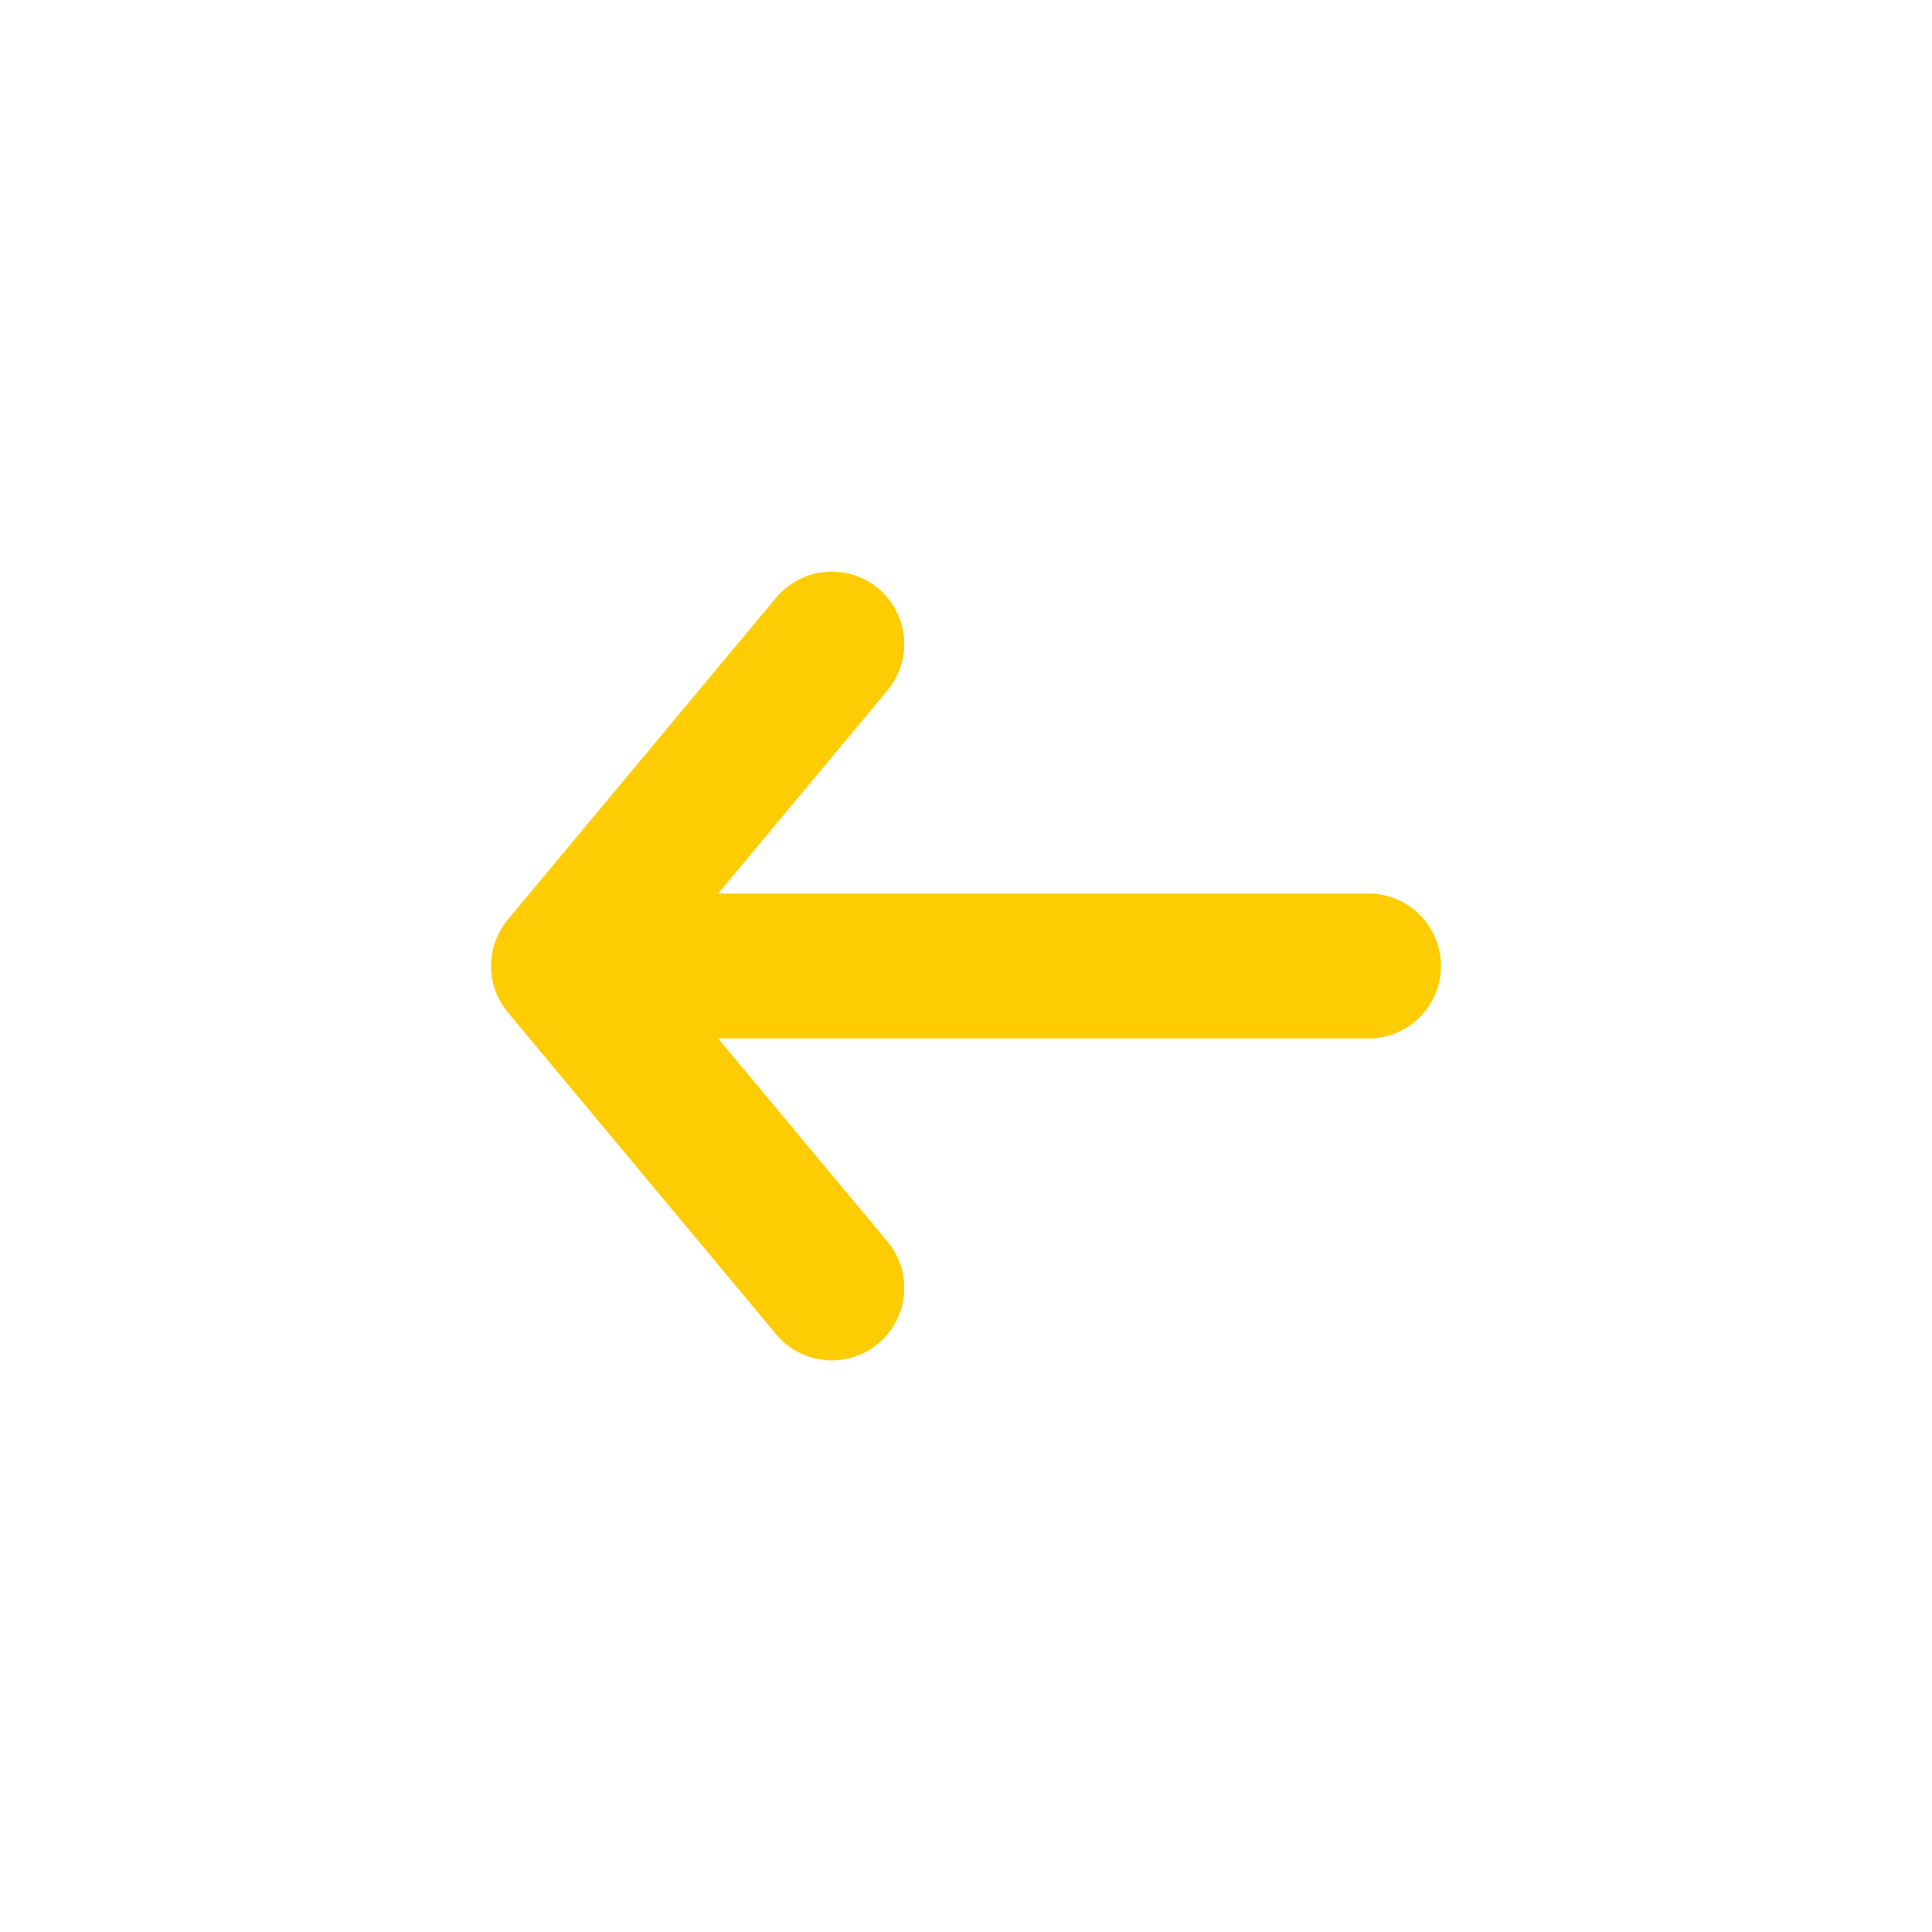
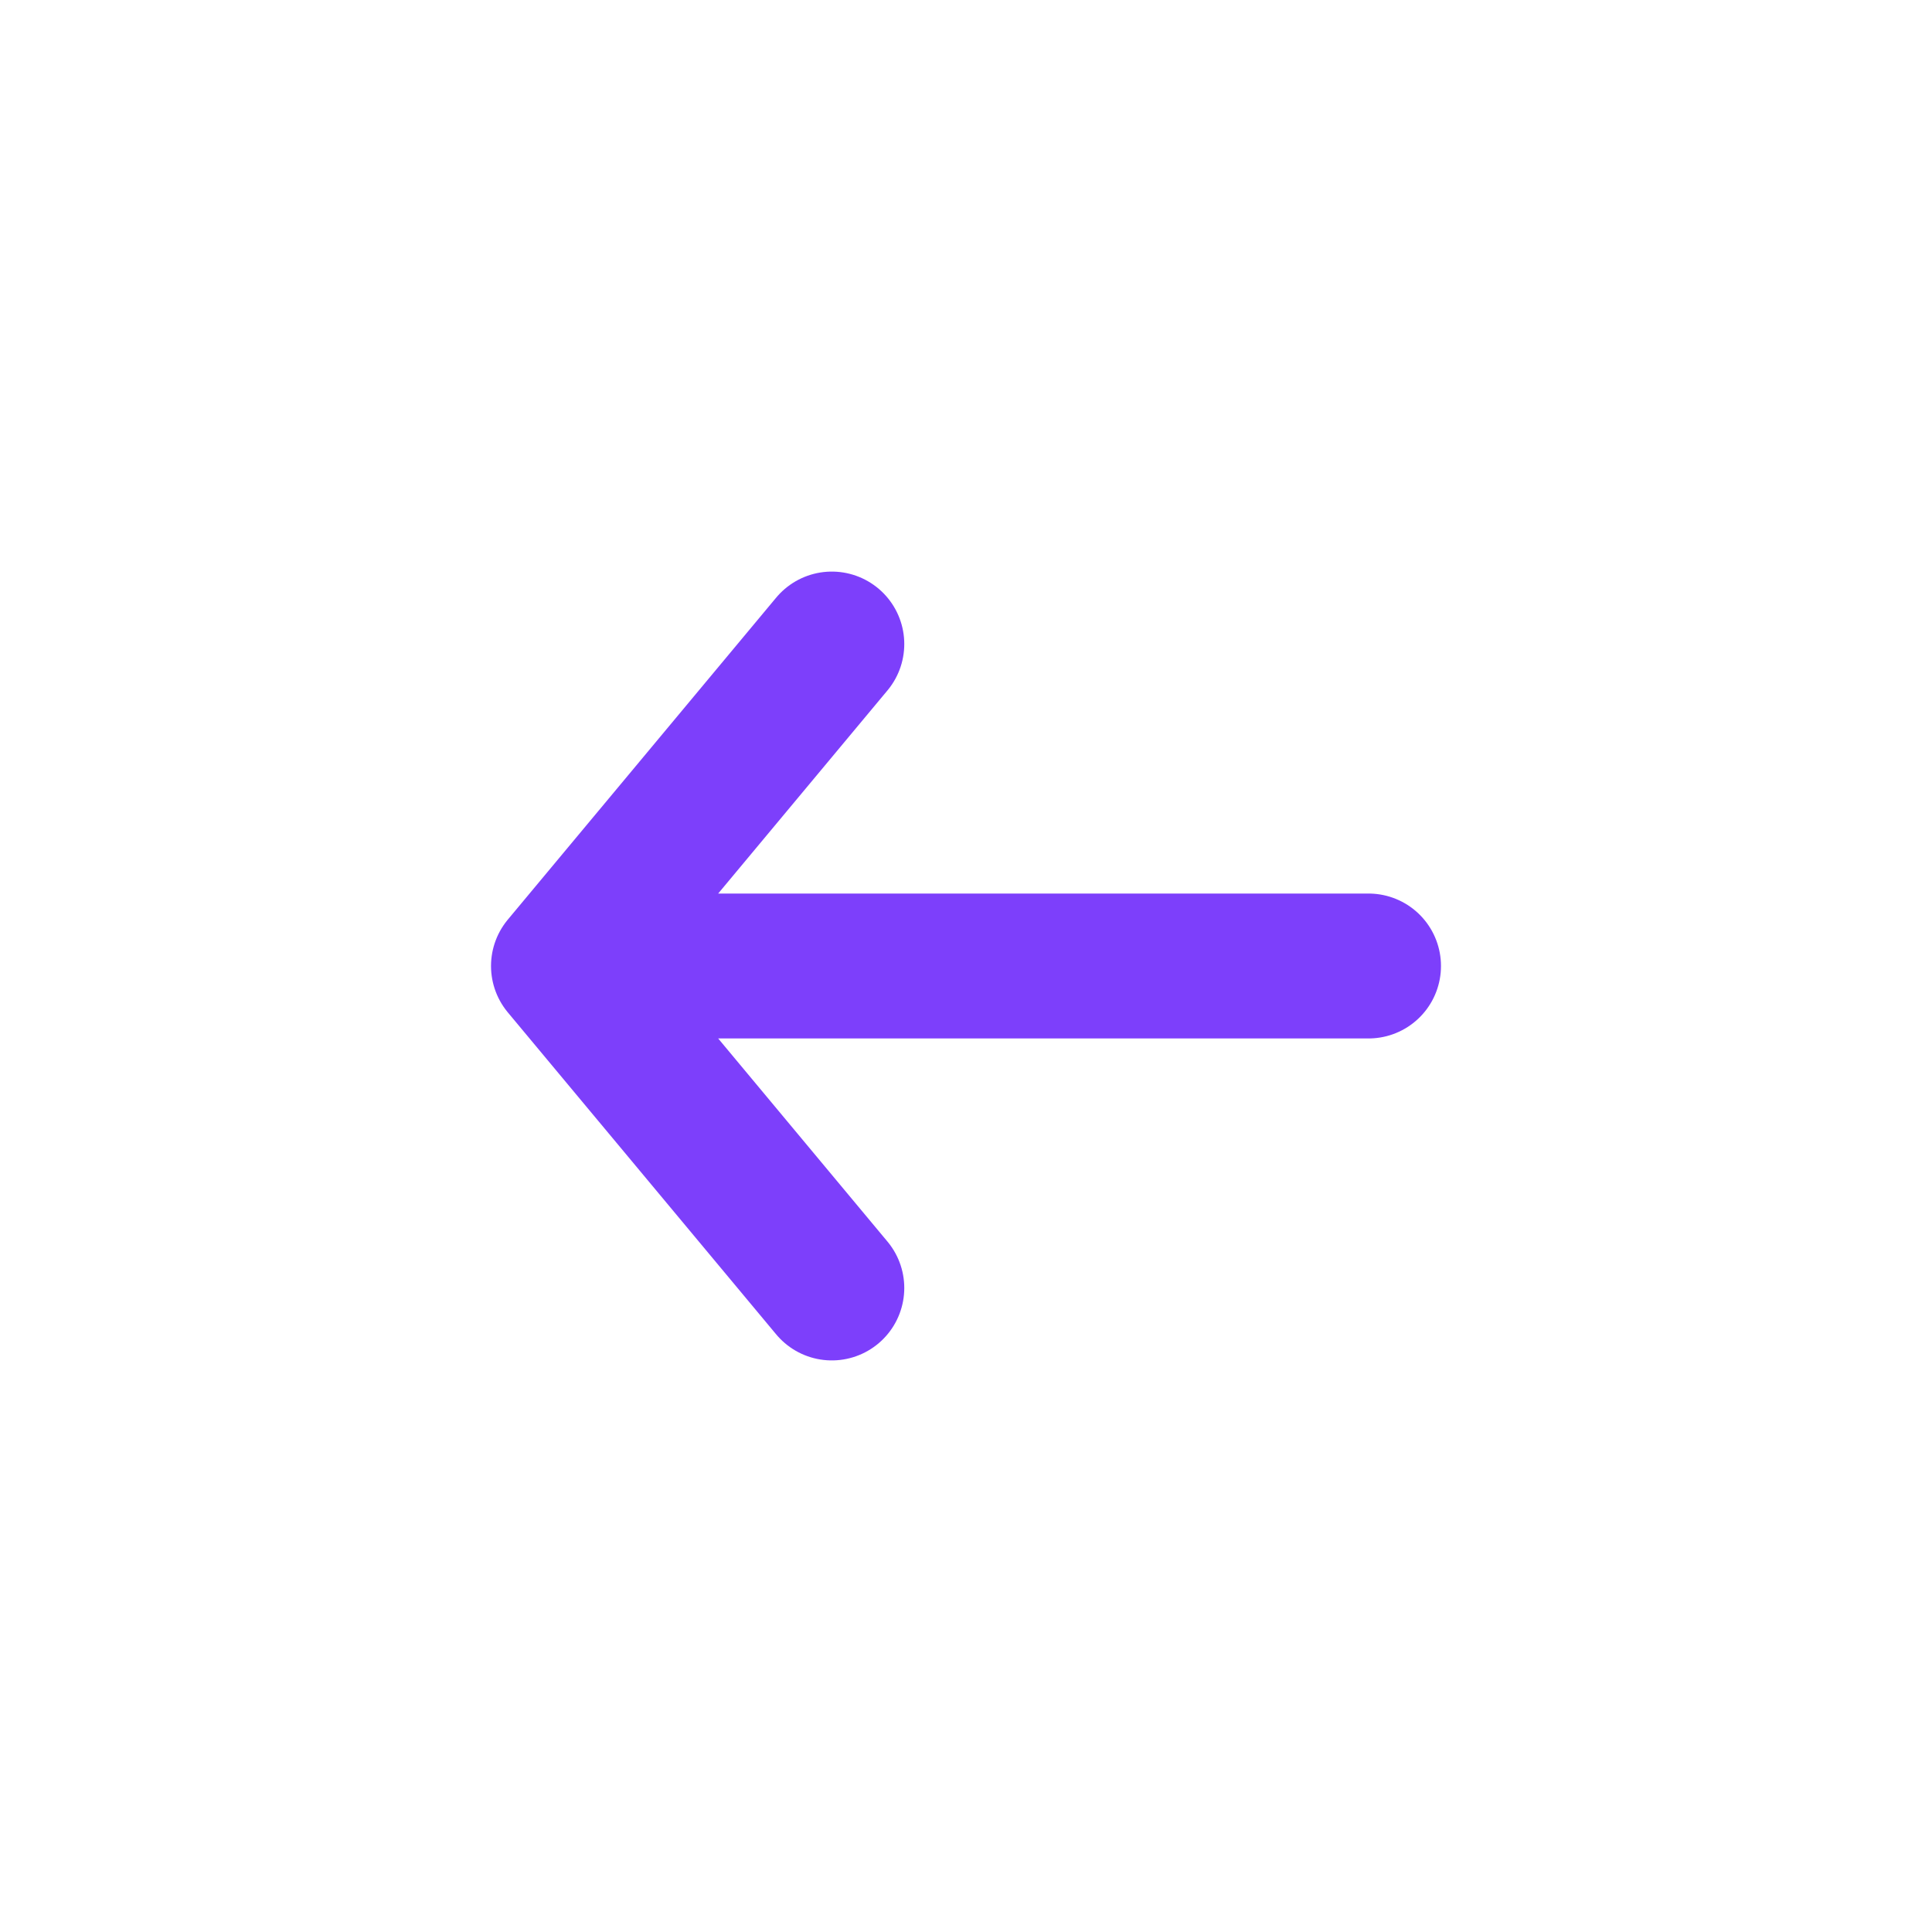
<svg xmlns="http://www.w3.org/2000/svg" width="20" height="20" viewBox="0 0 20 20" fill="none">
-   <path d="M5.833 10L8.611 6.667M5.833 10L8.611 13.333M5.833 10L14.167 10" stroke="#FECC02" stroke-width="1.5" stroke-linecap="round" stroke-linejoin="round" />
+   <path d="M5.833 10L8.611 6.667M5.833 10L8.611 13.333M5.833 10L14.167 10" stroke="#7D3FFB" stroke-width="1.5" stroke-linecap="round" stroke-linejoin="round" />
</svg>
